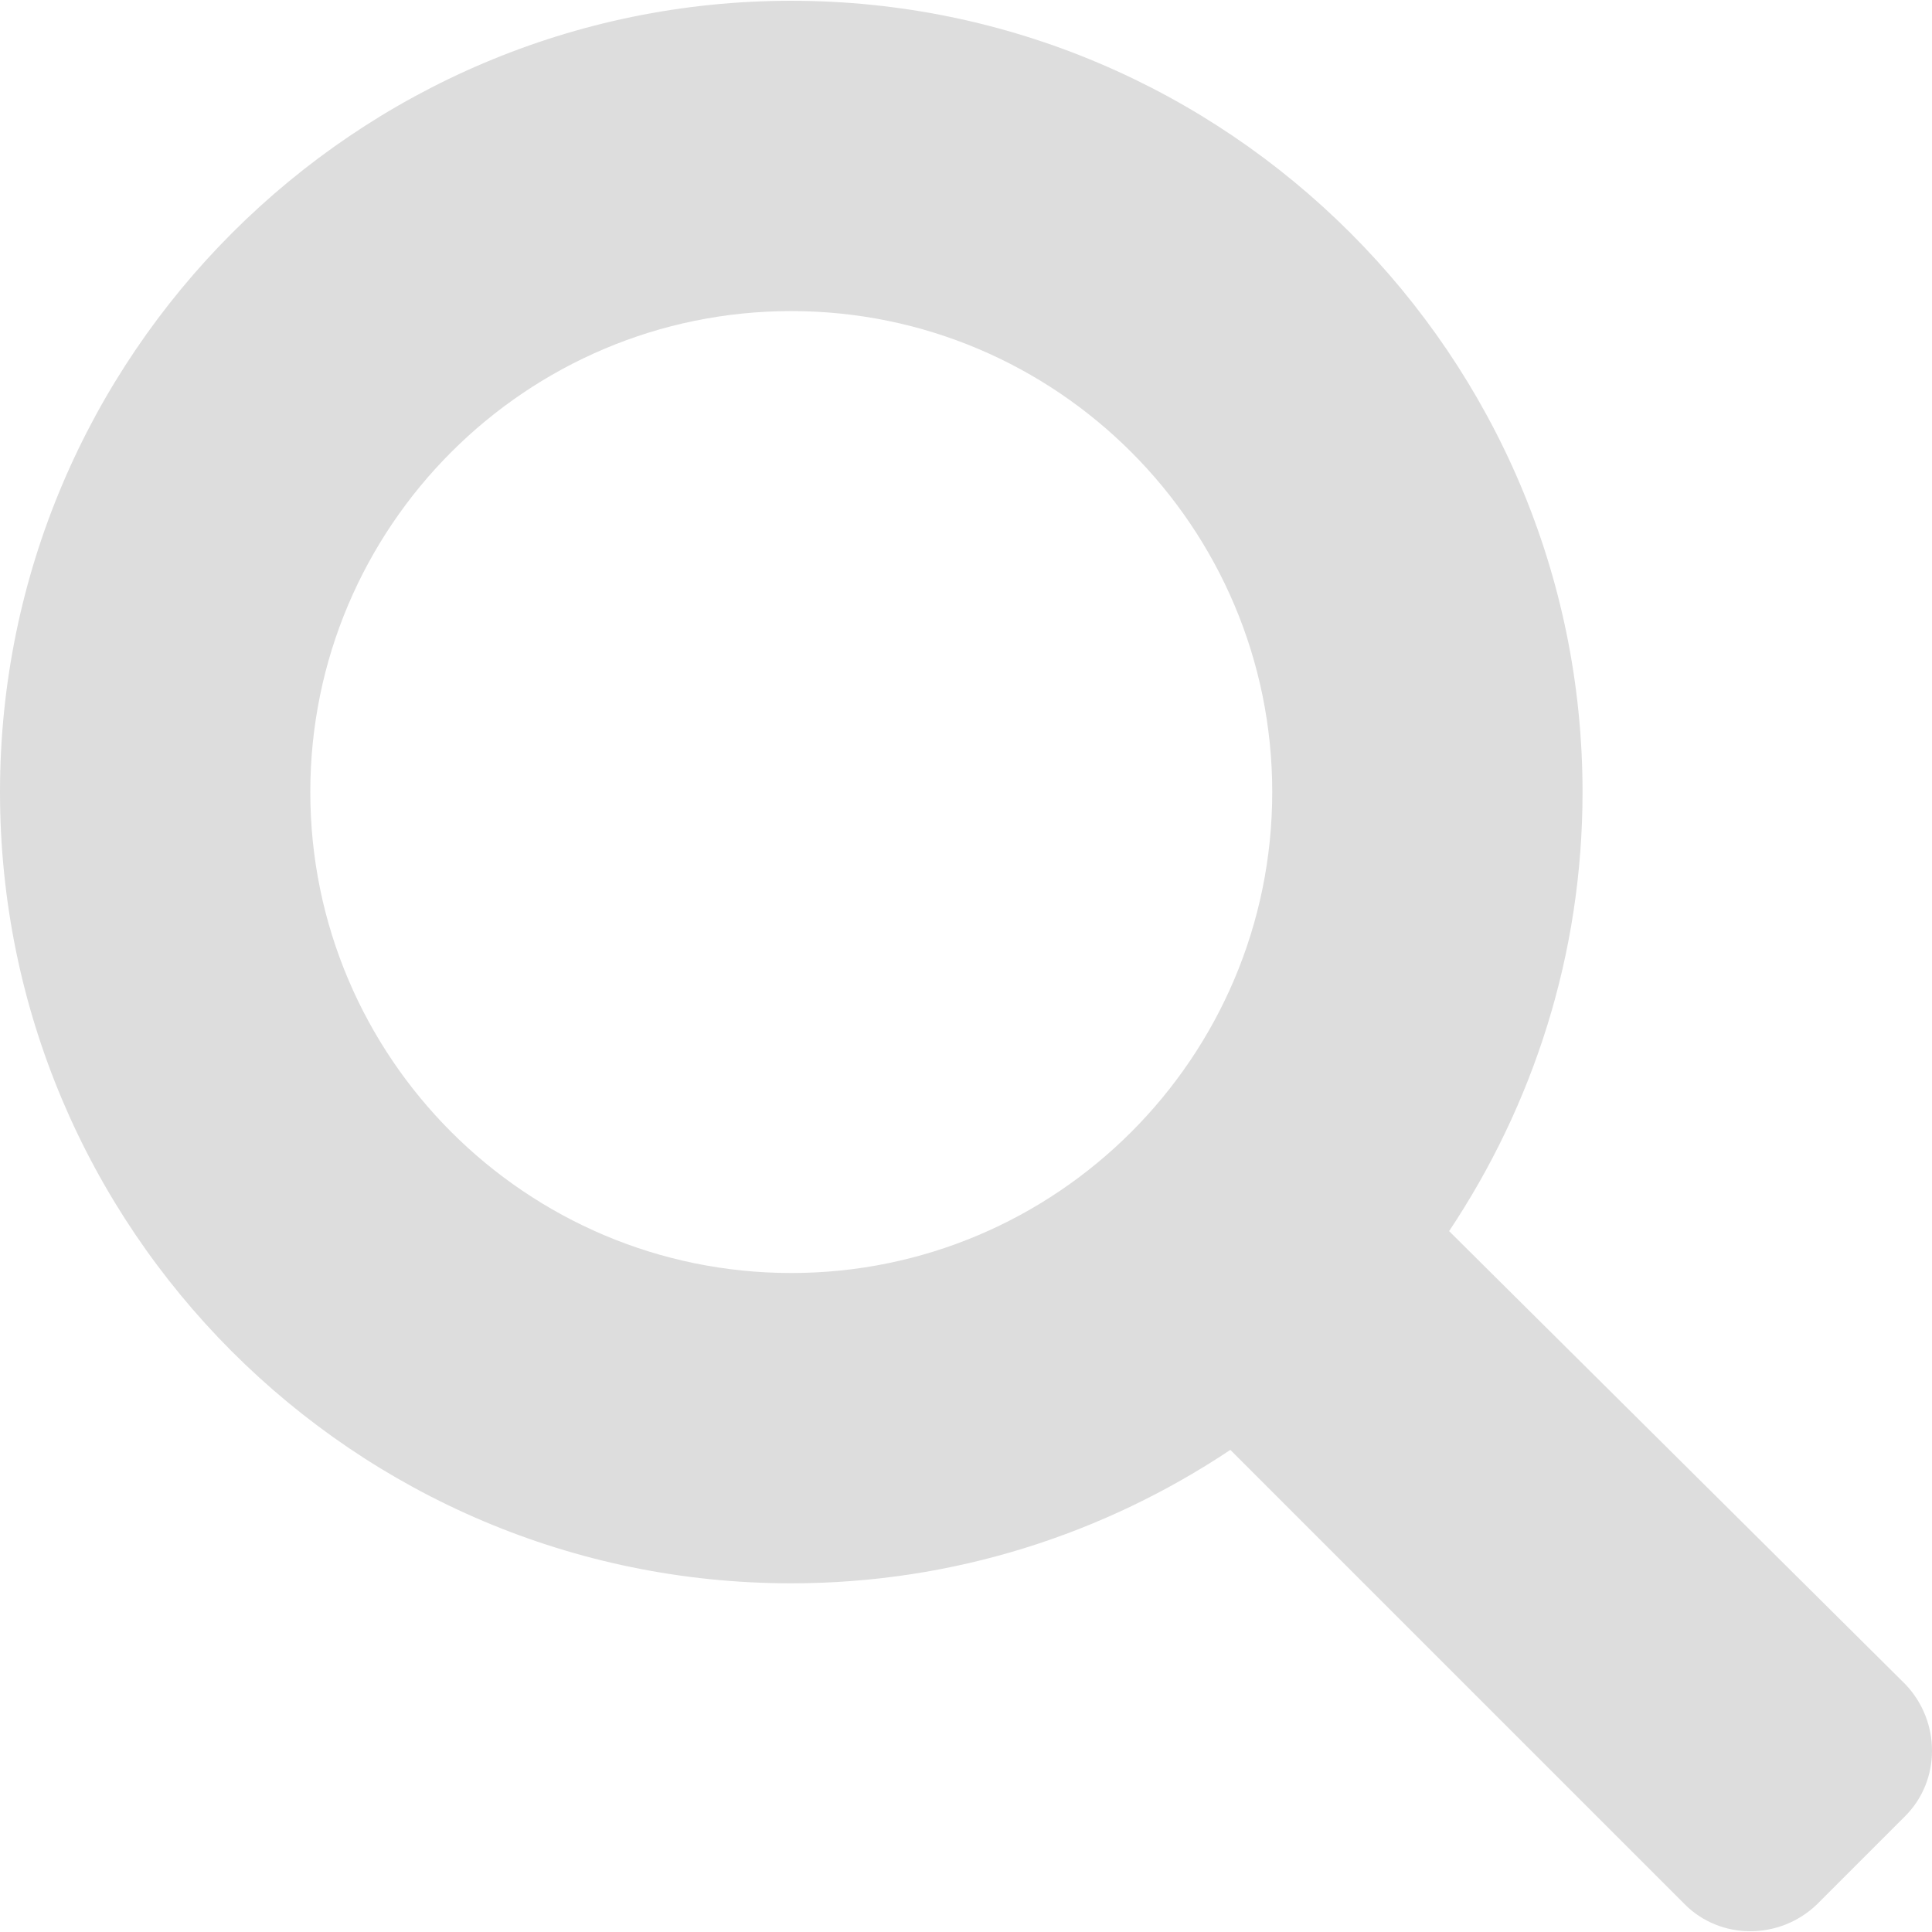
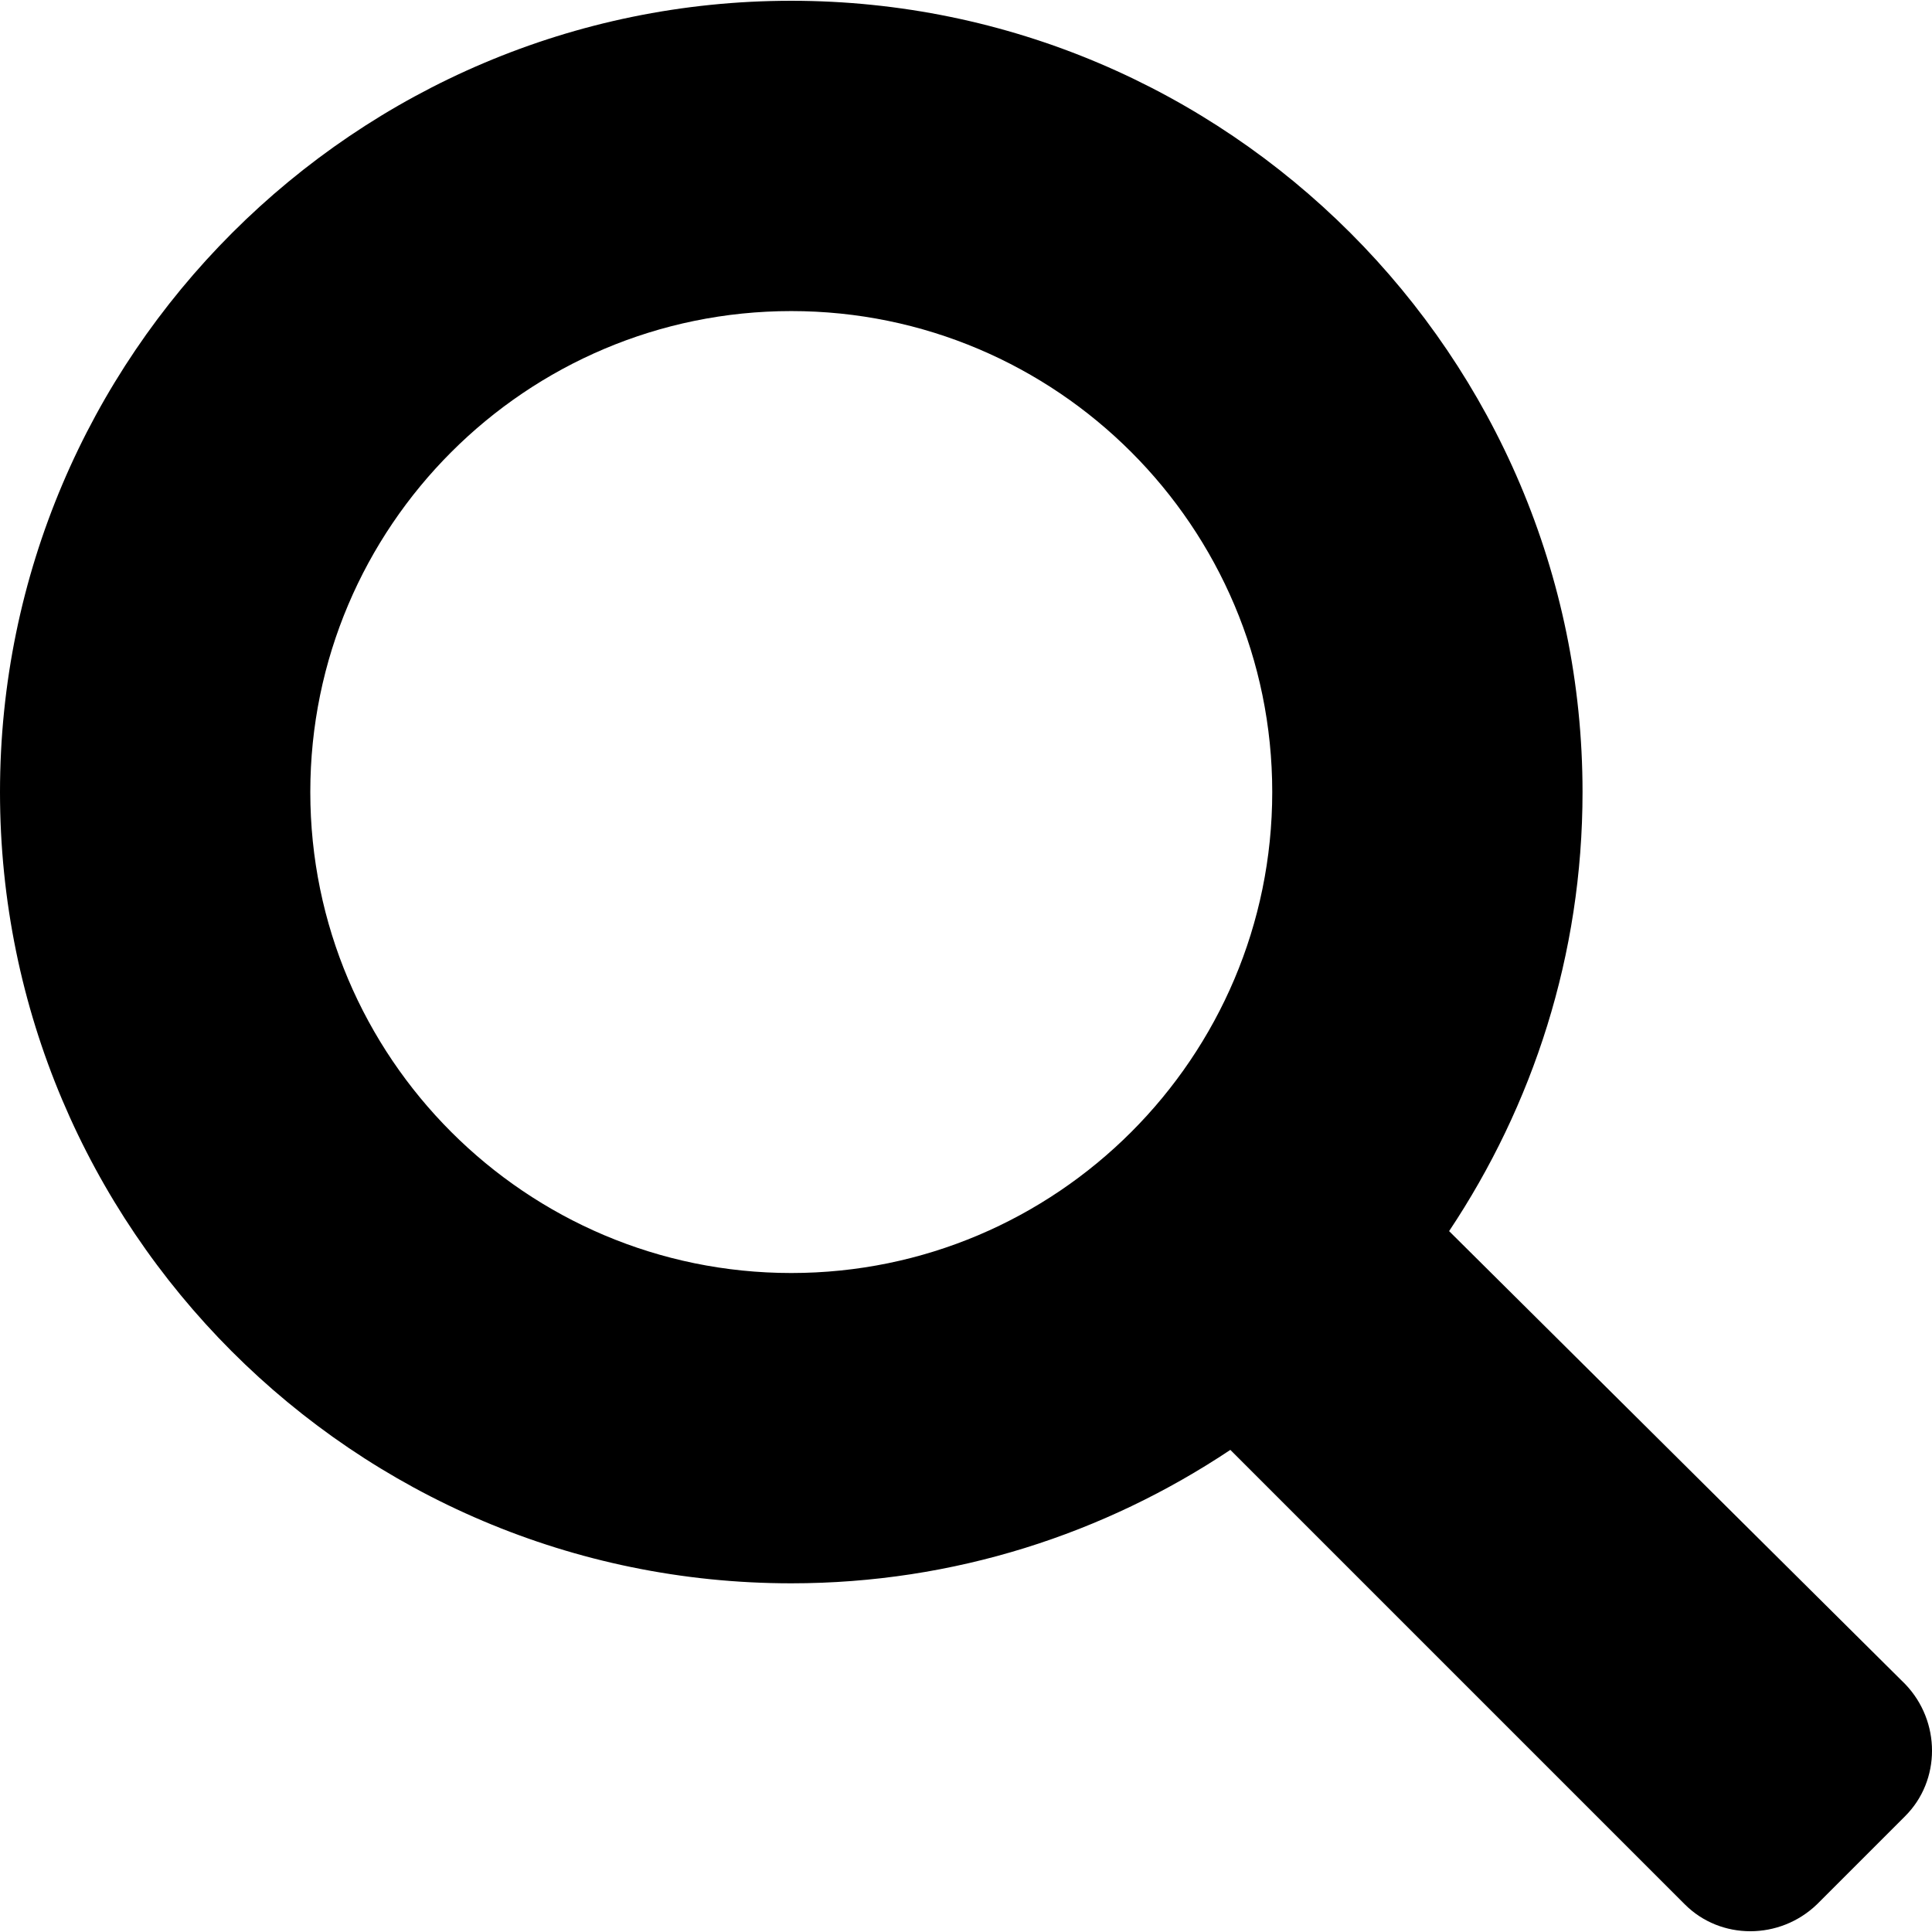
<svg xmlns="http://www.w3.org/2000/svg" version="1.1" id="Capa_1" x="0px" y="0px" width="124.524px" height="124.524px" viewBox="0 0 124.524 124.524" style="enable-background:new 0 0 124.524 124.524;" xml:space="preserve">
  <g>
-     <path d="M51,102.05c10.5,0,20.2-3.2,28.3-8.6l29.3,29.3c2.301,2.3,6.101,2.3,8.5,0l5.7-5.7c2.3-2.3,2.3-6.1,0-8.5L93.4,79.35   c5.399-8.1,8.6-17.8,8.6-28.3c0-28.1-22.9-51-51-51c-28.1,0-51,22.9-51,51C0,79.149,22.8,102.05,51,102.05z M51,20.05   c17.1,0,31,13.9,31,31c0,17.1-13.9,31-31,31c-17.1,0-31-13.9-31-31C20,33.95,33.9,20.05,51,20.05z" fill="#DDDDDD" />
+     <path d="M51,102.05c10.5,0,20.2-3.2,28.3-8.6l29.3,29.3c2.301,2.3,6.101,2.3,8.5,0l5.7-5.7c2.3-2.3,2.3-6.1,0-8.5L93.4,79.35   c5.399-8.1,8.6-17.8,8.6-28.3c0-28.1-22.9-51-51-51c-28.1,0-51,22.9-51,51C0,79.149,22.8,102.05,51,102.05z M51,20.05   c17.1,0,31,13.9,31,31c0,17.1-13.9,31-31,31c-17.1,0-31-13.9-31-31C20,33.95,33.9,20.05,51,20.05z" />
  </g>
  <g>
</g>
  <g>
</g>
  <g>
</g>
  <g>
</g>
  <g>
</g>
  <g>
</g>
  <g>
</g>
  <g>
</g>
  <g>
</g>
  <g>
</g>
  <g>
</g>
  <g>
</g>
  <g>
</g>
  <g>
</g>
  <g>
</g>
</svg>
